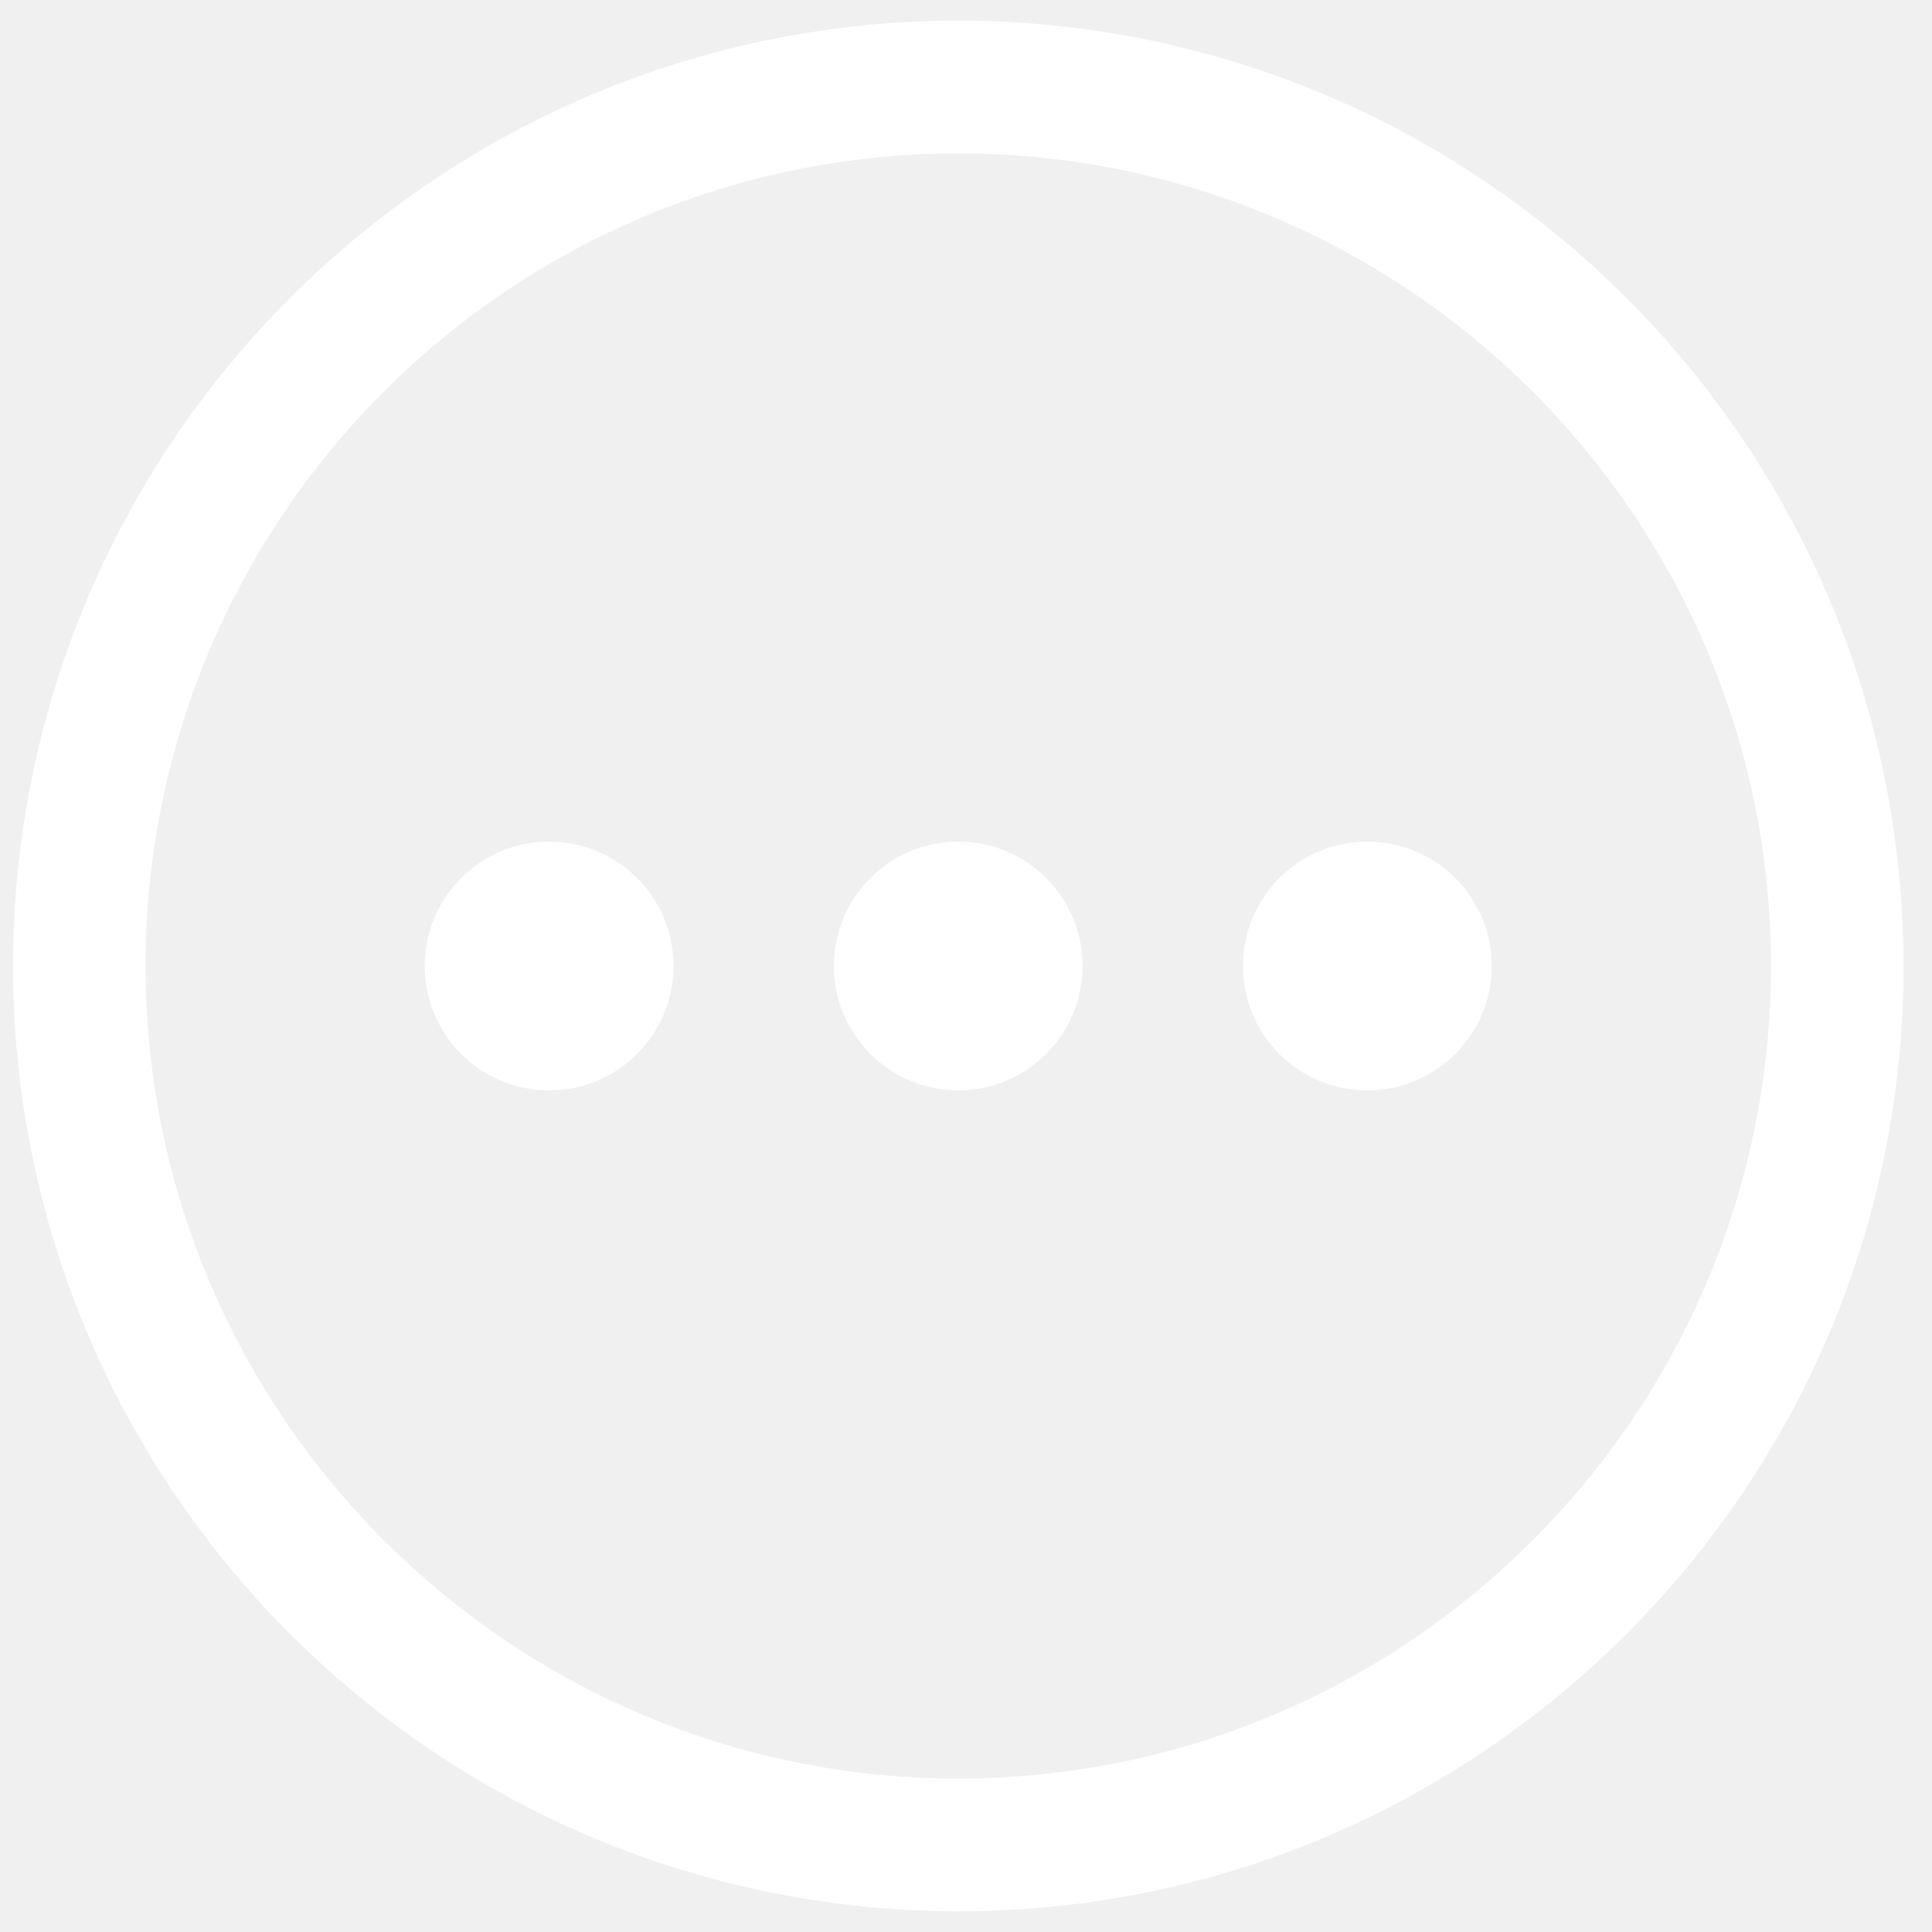
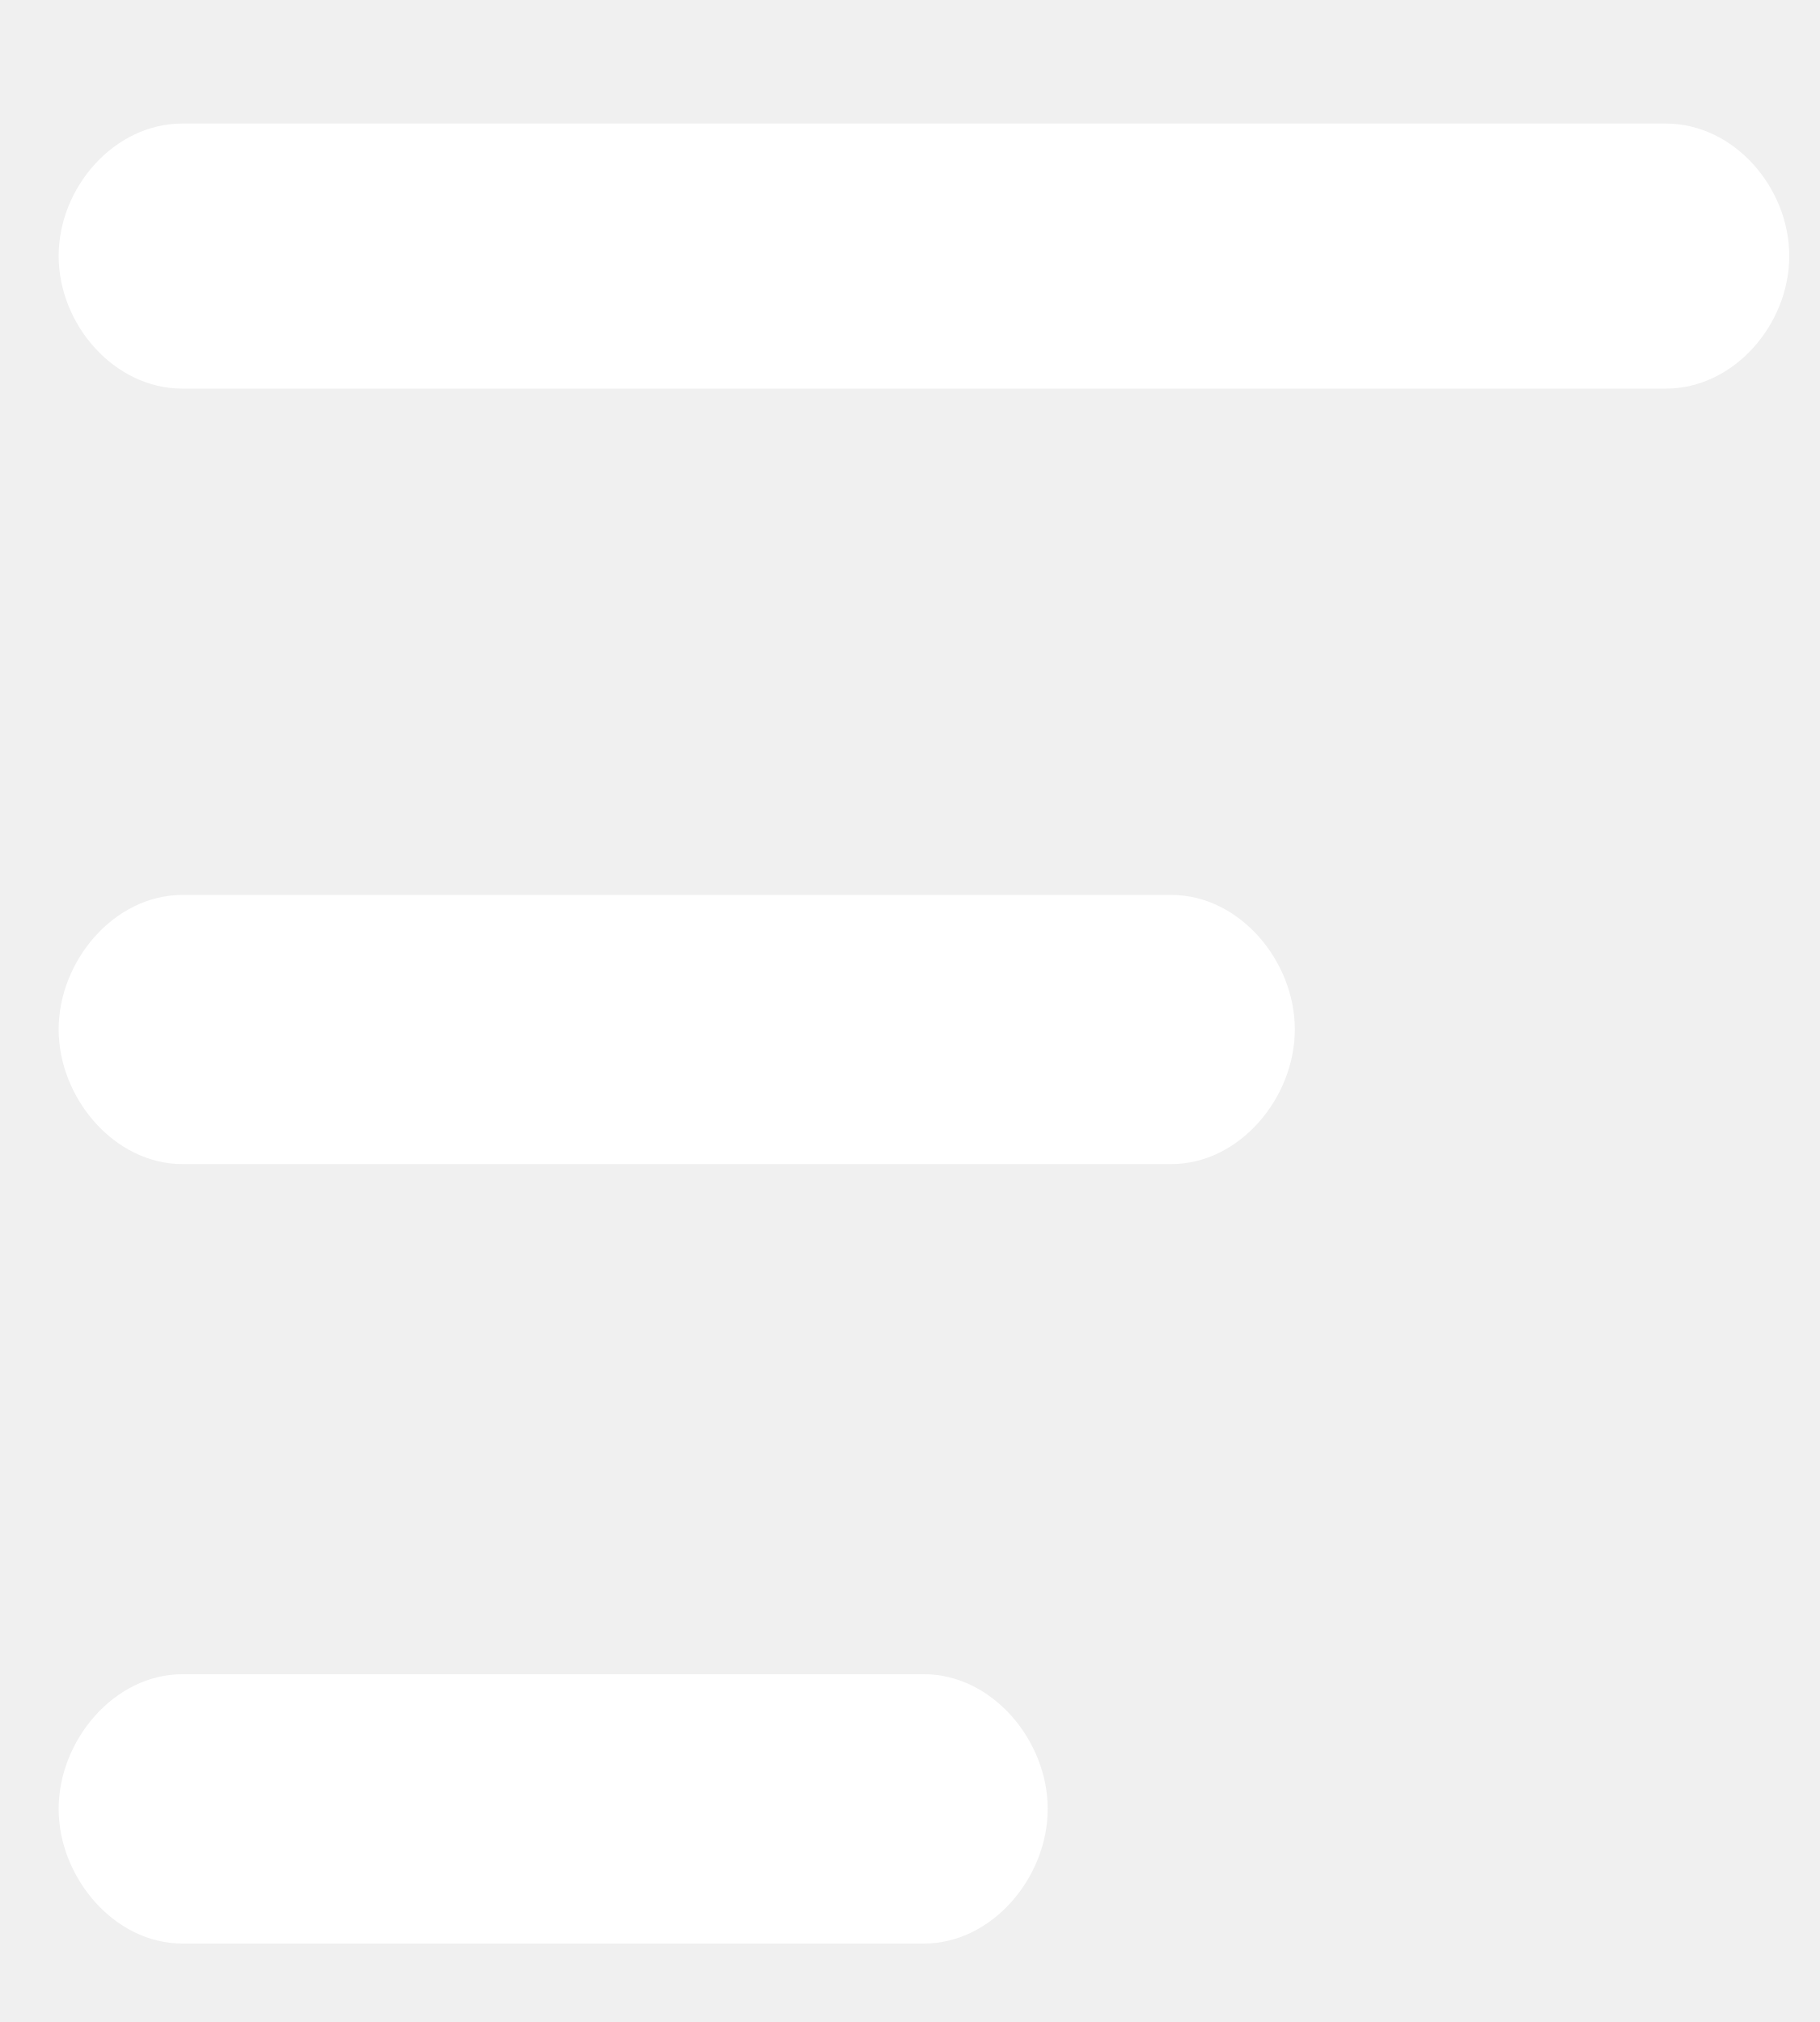
- <svg xmlns="http://www.w3.org/2000/svg" version="1.1" width="18px" height="18px">
+ <svg xmlns="http://www.w3.org/2000/svg" version="1.1" width="9px" height="10px">
  <defs>
    <pattern id="BGPattern" patternUnits="userSpaceOnUse" alignment="0 0" imageRepeat="None" />
-     <mask fill="white" id="Clip280">
-       <path d="M 17.735 9  C 17.729 4.138  13.789 0.198  8.928 0.192  C 4.066 0.198  0.126 4.138  0.121 9  C 0.127 13.861  4.066 17.801  8.928 17.807  C 13.784 17.807  17.735 13.856  17.735 9  Z M 8.929 16.571  L 8.927 16.571  C 4.748 16.566  1.361 13.179  1.356 9  C 1.36 4.82  4.748 1.433  8.927 1.429  C 13.107 1.433  16.495 4.82  16.5 9  C 16.495 13.179  13.108 16.566  8.929 16.571  Z M 5.116 7.841  C 4.476 7.841  3.957 8.36  3.957 9  C 3.957 9.64  4.476 10.159  5.116 10.159  C 5.756 10.159  6.275 9.64  6.275 9  C 6.275 8.36  5.756 7.841  5.116 7.841  Z M 8.928 7.841  L 8.929 7.841  C 8.288 7.841  7.769 8.36  7.769 9  C 7.769 9.64  8.288 10.158  8.928 10.159  C 9.567 10.159  10.086 9.64  10.086 9  C 10.086 8.36  9.567 7.841  8.928 7.841  Z M 12.739 7.841  C 12.099 7.841  11.58 8.36  11.58 9  C 11.58 9.64  12.099 10.159  12.739 10.159  C 13.379 10.159  13.898 9.64  13.898 9  C 13.898 8.36  13.379 7.841  12.739 7.841  Z " fill-rule="evenodd" />
+     <mask fill="white" id="Clip885">
+       <path d="M 8.848 1.266  C 8.848 0.928  8.575 0.611  8.237 0.611  L 0.902 0.611  C 0.564 0.611  0.29 0.928  0.29 1.266  C 0.29 1.604  0.564 1.922  0.902 1.922  L 8.237 1.922  C 8.575 1.922  8.848 1.604  8.848 1.266  Z M 0.902 4.426  C 0.564 4.426  0.29 4.753  0.29 5.091  C 0.29 5.429  0.564 5.757  0.902 5.757  L 5.792 5.757  C 6.13 5.757  6.403 5.429  6.403 5.091  C 6.403 4.753  6.13 4.426  5.792 4.426  L 0.902 4.426  Z M 4.569 8.28  L 0.902 8.28  C 0.564 8.28  0.29 8.608  0.29 8.946  C 0.29 9.284  0.564 9.612  0.902 9.612  L 4.569 9.612  C 4.907 9.612  5.181 9.284  5.181 8.946  C 5.181 8.608  4.907 8.28  4.569 8.28  Z " fill-rule="evenodd" />
    </mask>
  </defs>
-   <g transform="matrix(1 0 0 1 -336 -271 )">
-     <path d="M 17.735 9  C 17.729 4.138  13.789 0.198  8.928 0.192  C 4.066 0.198  0.126 4.138  0.121 9  C 0.127 13.861  4.066 17.801  8.928 17.807  C 13.784 17.807  17.735 13.856  17.735 9  Z M 8.929 16.571  L 8.927 16.571  C 4.748 16.566  1.361 13.179  1.356 9  C 1.36 4.82  4.748 1.433  8.927 1.429  C 13.107 1.433  16.495 4.82  16.5 9  C 16.495 13.179  13.108 16.566  8.929 16.571  Z M 5.116 7.841  C 4.476 7.841  3.957 8.36  3.957 9  C 3.957 9.64  4.476 10.159  5.116 10.159  C 5.756 10.159  6.275 9.64  6.275 9  C 6.275 8.36  5.756 7.841  5.116 7.841  Z M 8.928 7.841  L 8.929 7.841  C 8.288 7.841  7.769 8.36  7.769 9  C 7.769 9.64  8.288 10.158  8.928 10.159  C 9.567 10.159  10.086 9.64  10.086 9  C 10.086 8.36  9.567 7.841  8.928 7.841  Z M 12.739 7.841  C 12.099 7.841  11.58 8.36  11.58 9  C 11.58 9.64  12.099 10.159  12.739 10.159  C 13.379 10.159  13.898 9.64  13.898 9  C 13.898 8.36  13.379 7.841  12.739 7.841  Z " fill-rule="nonzero" fill="rgba(255, 255, 255, 1)" stroke="none" transform="matrix(1 0 0 1 336 271 )" class="fill" />
-     <path d="M 17.735 9  C 17.729 4.138  13.789 0.198  8.928 0.192  C 4.066 0.198  0.126 4.138  0.121 9  C 0.127 13.861  4.066 17.801  8.928 17.807  C 13.784 17.807  17.735 13.856  17.735 9  Z " stroke-width="0" stroke-dasharray="0" stroke="rgba(255, 255, 255, 0)" fill="none" transform="matrix(1 0 0 1 336 271 )" class="stroke" mask="url(#Clip280)" />
-     <path d="M 8.929 16.571  L 8.927 16.571  C 4.748 16.566  1.361 13.179  1.356 9  C 1.36 4.82  4.748 1.433  8.927 1.429  C 13.107 1.433  16.495 4.82  16.5 9  C 16.495 13.179  13.108 16.566  8.929 16.571  Z " stroke-width="0" stroke-dasharray="0" stroke="rgba(255, 255, 255, 0)" fill="none" transform="matrix(1 0 0 1 336 271 )" class="stroke" mask="url(#Clip280)" />
-     <path d="M 5.116 7.841  C 4.476 7.841  3.957 8.36  3.957 9  C 3.957 9.64  4.476 10.159  5.116 10.159  C 5.756 10.159  6.275 9.64  6.275 9  C 6.275 8.36  5.756 7.841  5.116 7.841  Z " stroke-width="0" stroke-dasharray="0" stroke="rgba(255, 255, 255, 0)" fill="none" transform="matrix(1 0 0 1 336 271 )" class="stroke" mask="url(#Clip280)" />
-     <path d="M 8.928 7.841  L 8.929 7.841  C 8.288 7.841  7.769 8.36  7.769 9  C 7.769 9.64  8.288 10.158  8.928 10.159  C 9.567 10.159  10.086 9.64  10.086 9  C 10.086 8.36  9.567 7.841  8.928 7.841  Z " stroke-width="0" stroke-dasharray="0" stroke="rgba(255, 255, 255, 0)" fill="none" transform="matrix(1 0 0 1 336 271 )" class="stroke" mask="url(#Clip280)" />
-     <path d="M 12.739 7.841  C 12.099 7.841  11.58 8.36  11.58 9  C 11.58 9.64  12.099 10.159  12.739 10.159  C 13.379 10.159  13.898 9.64  13.898 9  C 13.898 8.36  13.379 7.841  12.739 7.841  Z " stroke-width="0" stroke-dasharray="0" stroke="rgba(255, 255, 255, 0)" fill="none" transform="matrix(1 0 0 1 336 271 )" class="stroke" mask="url(#Clip280)" />
+   <g transform="matrix(1 0 0 1 -111 -275 )">
+     <path d="M 8.848 1.266  C 8.848 0.928  8.575 0.611  8.237 0.611  L 0.902 0.611  C 0.564 0.611  0.29 0.928  0.29 1.266  C 0.29 1.604  0.564 1.922  0.902 1.922  L 8.237 1.922  C 8.575 1.922  8.848 1.604  8.848 1.266  Z M 0.902 4.426  C 0.564 4.426  0.29 4.753  0.29 5.091  C 0.29 5.429  0.564 5.757  0.902 5.757  L 5.792 5.757  C 6.13 5.757  6.403 5.429  6.403 5.091  C 6.403 4.753  6.13 4.426  5.792 4.426  L 0.902 4.426  Z M 4.569 8.28  L 0.902 8.28  C 0.564 8.28  0.29 8.608  0.29 8.946  C 0.29 9.284  0.564 9.612  0.902 9.612  L 4.569 9.612  C 4.907 9.612  5.181 9.284  5.181 8.946  C 5.181 8.608  4.907 8.28  4.569 8.28  Z " fill-rule="nonzero" fill="rgba(255, 255, 255, 1)" stroke="none" transform="matrix(1 0 0 1 111 275 )" class="fill" />
+     <path d="M 8.848 1.266  C 8.848 0.928  8.575 0.611  8.237 0.611  L 0.902 0.611  C 0.564 0.611  0.29 0.928  0.29 1.266  C 0.29 1.604  0.564 1.922  0.902 1.922  L 8.237 1.922  C 8.575 1.922  8.848 1.604  8.848 1.266  Z " stroke-width="0" stroke-dasharray="0" stroke="rgba(255, 255, 255, 0)" fill="none" transform="matrix(1 0 0 1 111 275 )" class="stroke" mask="url(#Clip885)" />
+     <path d="M 0.902 4.426  C 0.564 4.426  0.29 4.753  0.29 5.091  C 0.29 5.429  0.564 5.757  0.902 5.757  L 5.792 5.757  C 6.13 5.757  6.403 5.429  6.403 5.091  C 6.403 4.753  6.13 4.426  5.792 4.426  L 0.902 4.426  Z " stroke-width="0" stroke-dasharray="0" stroke="rgba(255, 255, 255, 0)" fill="none" transform="matrix(1 0 0 1 111 275 )" class="stroke" mask="url(#Clip885)" />
+     <path d="M 4.569 8.28  L 0.902 8.28  C 0.564 8.28  0.29 8.608  0.29 8.946  C 0.29 9.284  0.564 9.612  0.902 9.612  L 4.569 9.612  C 4.907 9.612  5.181 9.284  5.181 8.946  C 5.181 8.608  4.907 8.28  4.569 8.28  Z " stroke-width="0" stroke-dasharray="0" stroke="rgba(255, 255, 255, 0)" fill="none" transform="matrix(1 0 0 1 111 275 )" class="stroke" mask="url(#Clip885)" />
  </g>
</svg>
